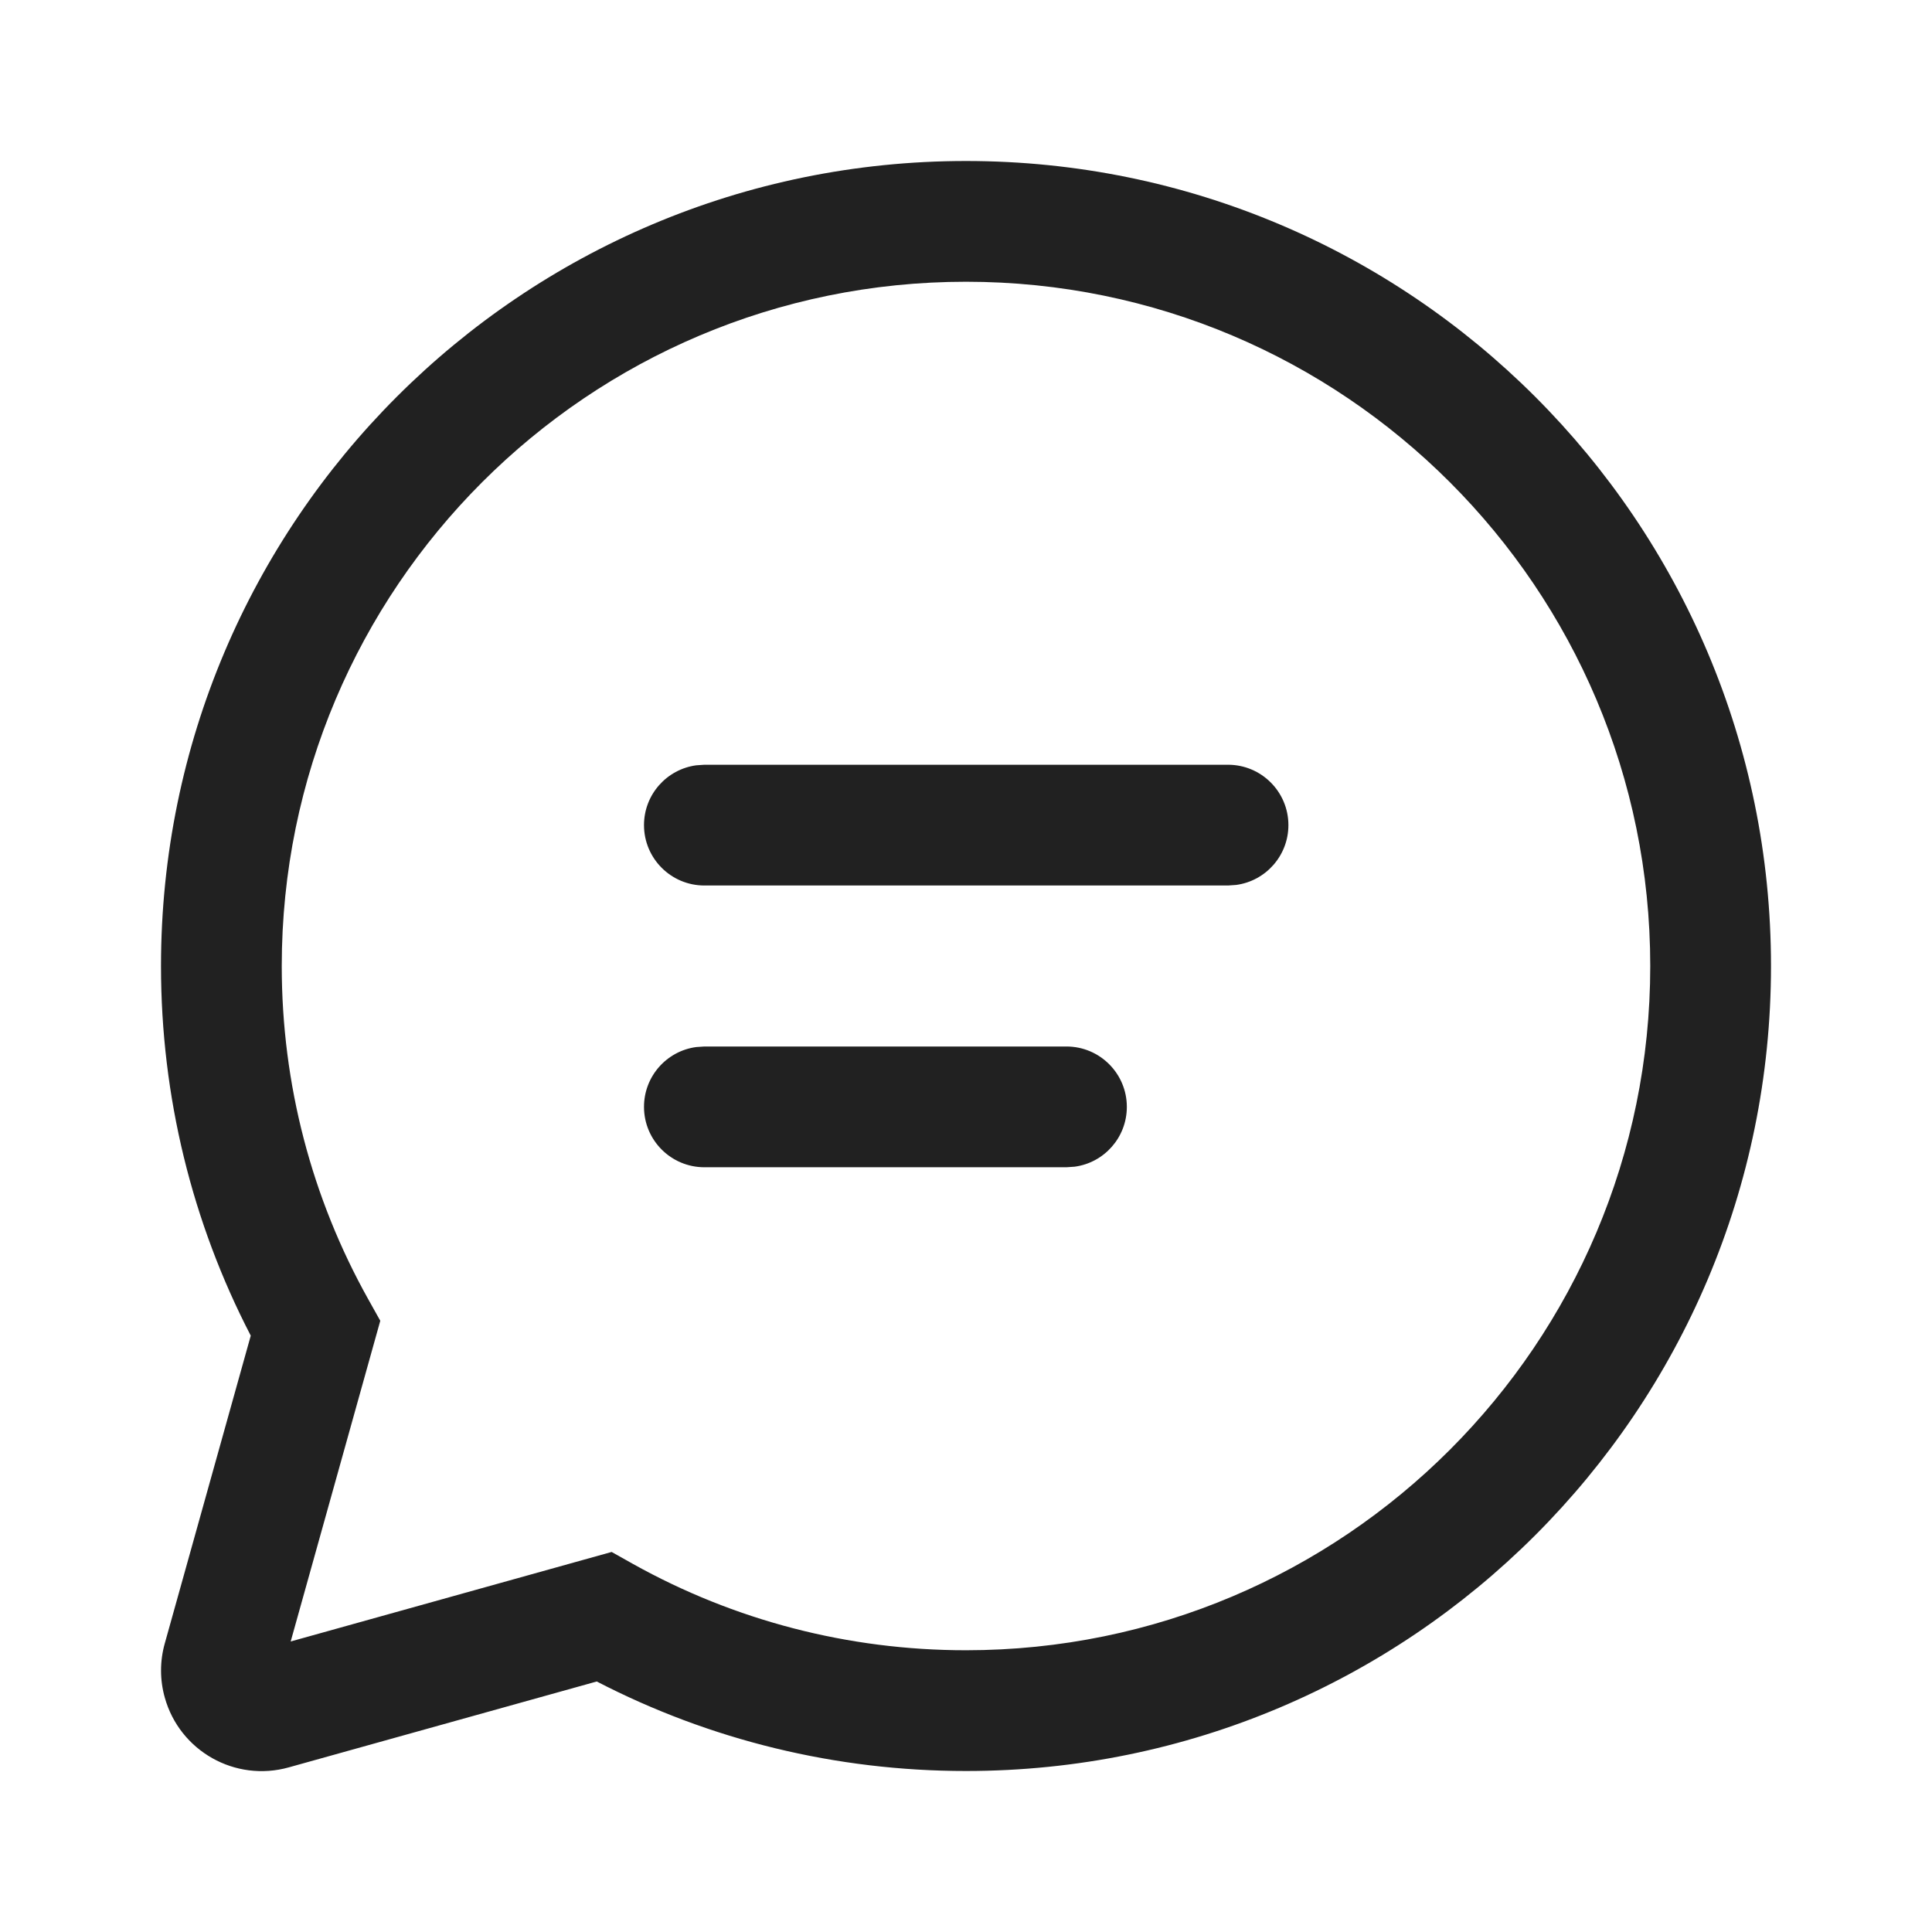
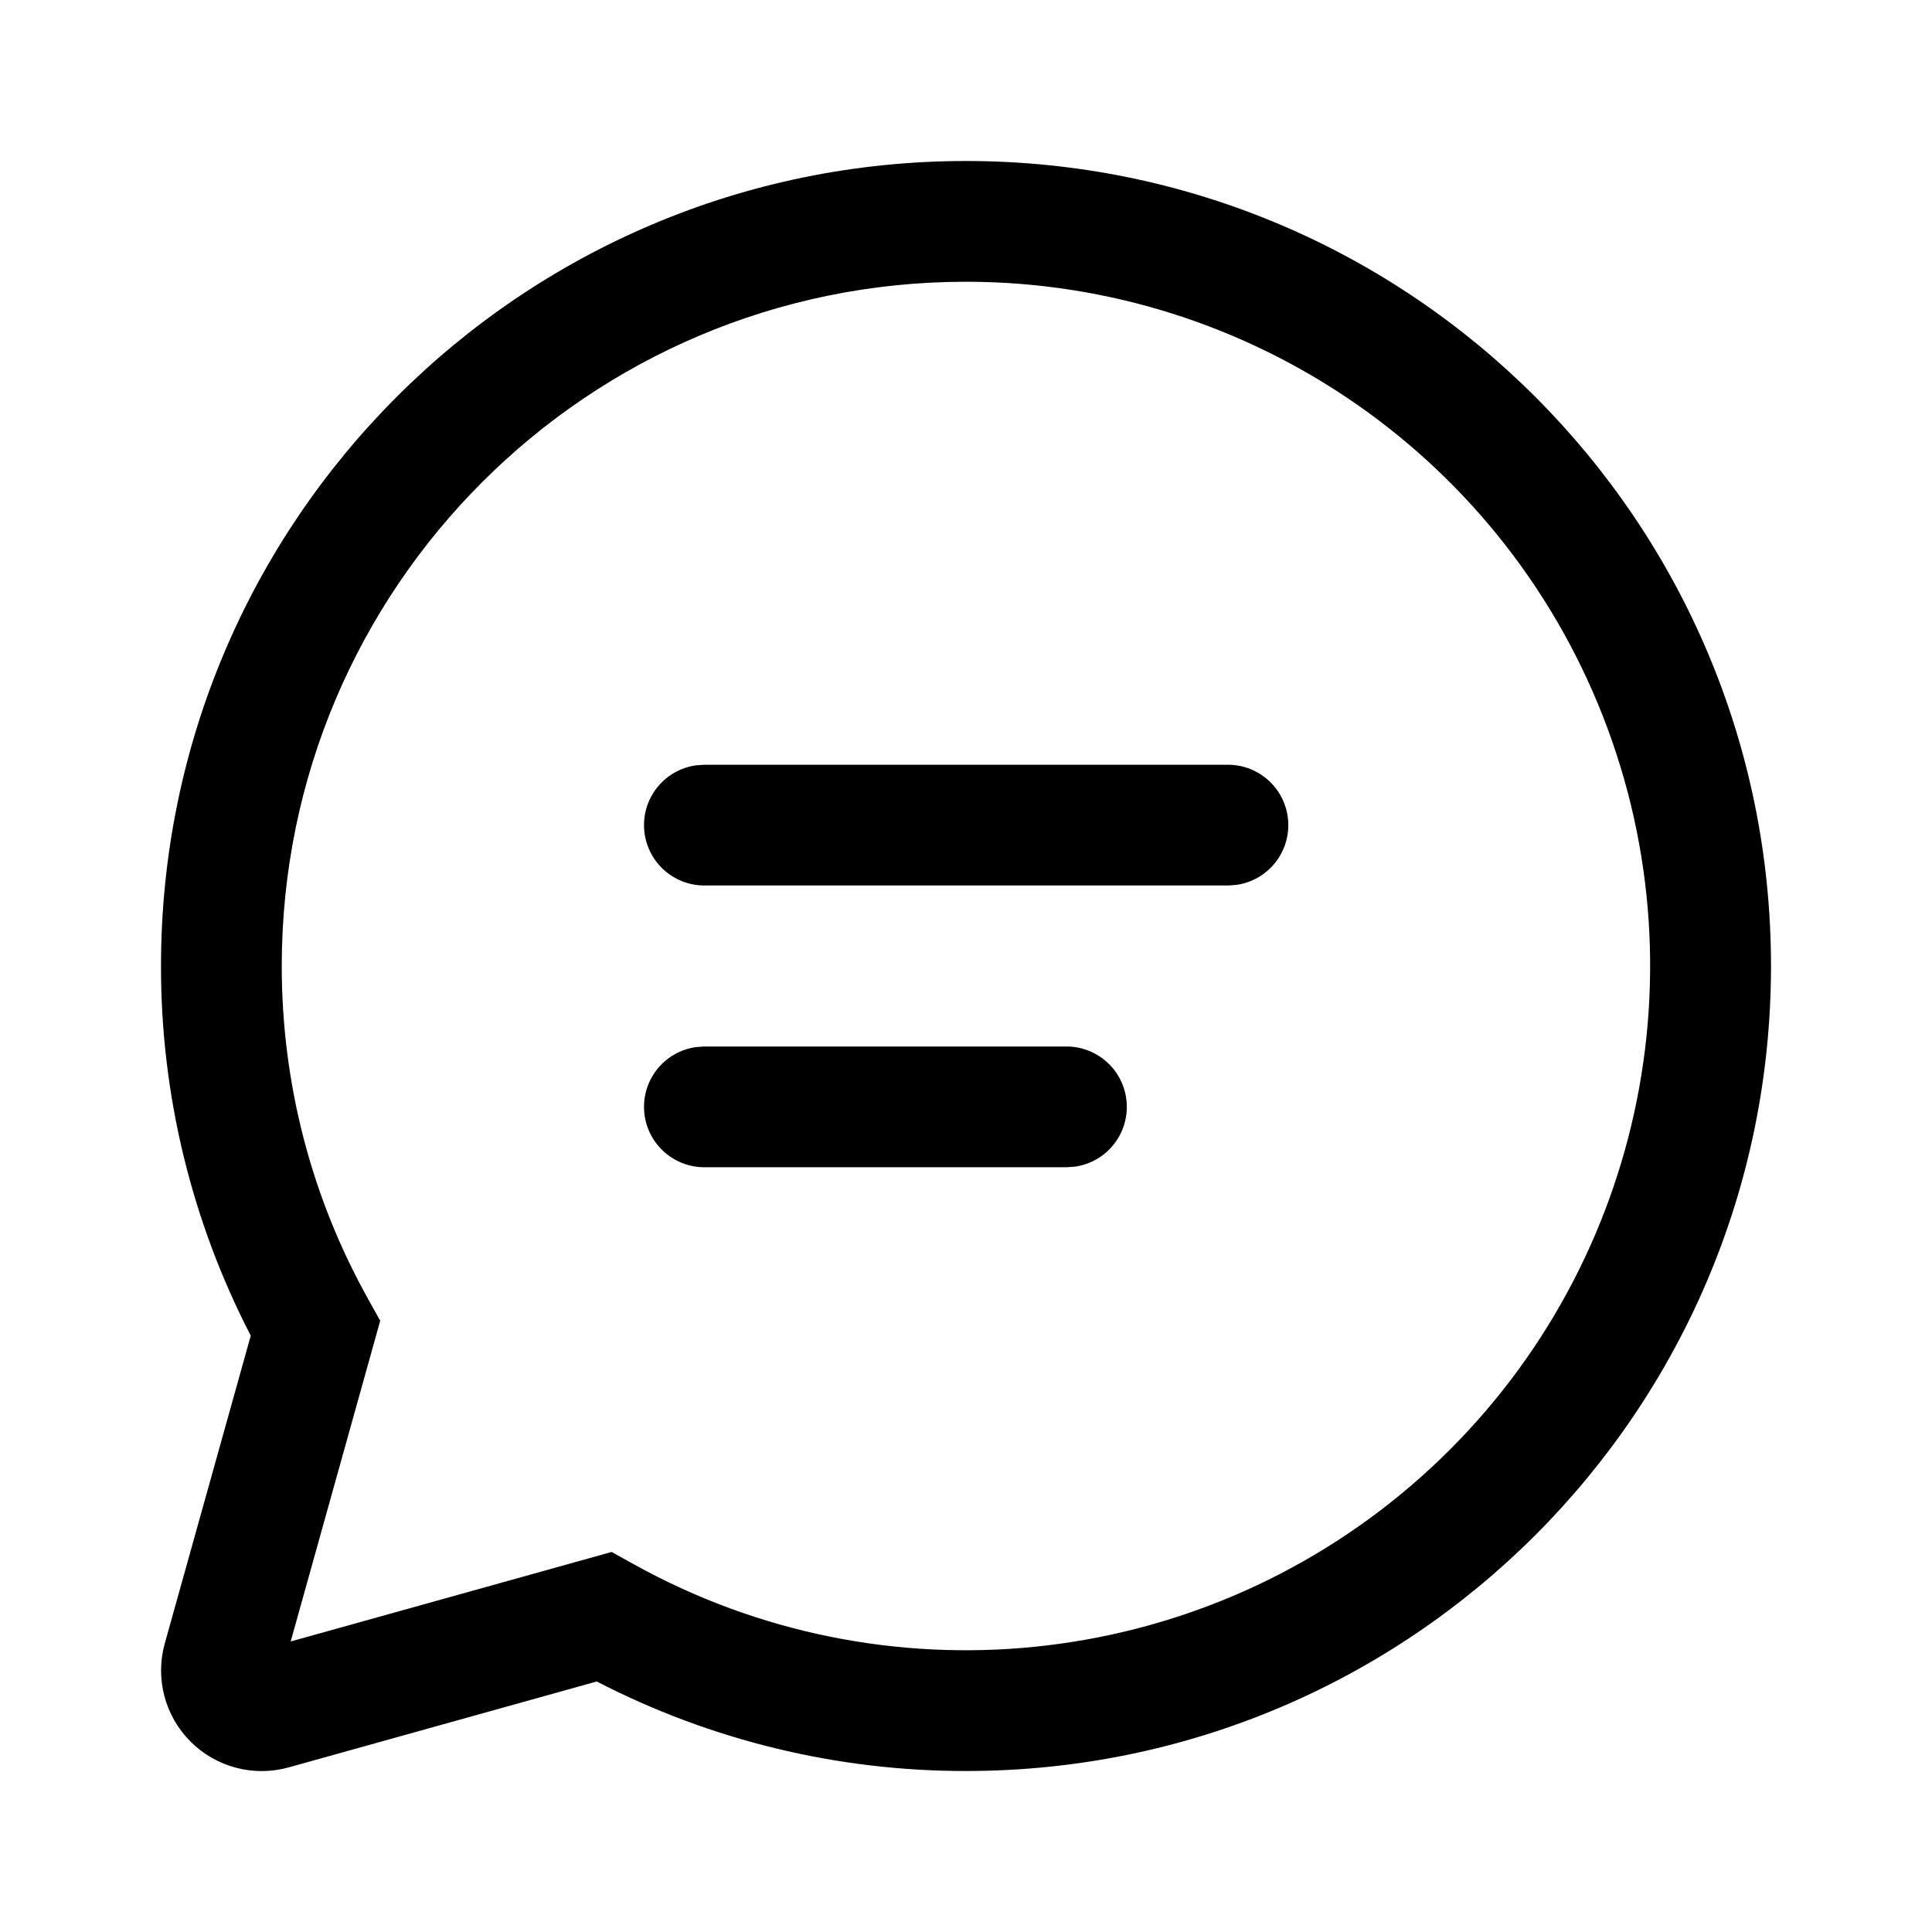
- <svg xmlns="http://www.w3.org/2000/svg" width="24" height="24" viewBox="0 0 24 24" fill="none">
-   <path d="M12 2C17.523 2 22 6.477 22 12C22 17.523 17.523 22 12 22C10.382 22 8.818 21.615 7.413 20.888L3.587 21.955C2.922 22.141 2.233 21.753 2.047 21.088C1.985 20.868 1.985 20.635 2.047 20.415L3.115 16.592C2.386 15.186 2 13.62 2 12C2 6.477 6.477 2 12 2ZM12 3.5C7.306 3.5 3.5 7.306 3.5 12C3.5 13.47 3.873 14.883 4.573 16.137L4.724 16.407L3.611 20.391L7.598 19.279L7.867 19.43C9.12 20.128 10.532 20.5 12 20.5C16.694 20.5 20.5 16.694 20.5 12C20.5 7.306 16.694 3.5 12 3.5ZM8.75 13H13.248C13.662 13 13.998 13.336 13.998 13.75C13.998 14.13 13.716 14.444 13.35 14.493L13.248 14.5H8.75C8.336 14.5 8 14.164 8 13.75C8 13.37 8.282 13.056 8.648 13.007L8.75 13H13.248H8.75ZM8.75 9.5H15.255C15.669 9.5 16.005 9.836 16.005 10.25C16.005 10.63 15.722 10.944 15.356 10.993L15.255 11H8.75C8.336 11 8 10.664 8 10.25C8 9.87 8.282 9.557 8.648 9.507L8.75 9.5H15.255H8.75Z" fill="#212121" />
+ <svg xmlns="http://www.w3.org/2000/svg" width="24" height="24" viewBox="0 0 24 24">
+   <path fill="currentColor" d="M12 2c5.523 0 10 4.477 10 10s-4.477 10-10 10a9.96 9.96 0 0 1-4.587-1.112l-3.826 1.067a1.25 1.25 0 0 1-1.54-1.54l1.068-3.823A9.96 9.96 0 0 1 2 12C2 6.477 6.477 2 12 2m0 1.5A8.5 8.5 0 0 0 3.5 12c0 1.47.373 2.883 1.073 4.137l.15.27l-1.112 3.984l3.987-1.112l.27.15A8.5 8.5 0 1 0 12 3.5M8.75 13h4.498a.75.75 0 0 1 .102 1.493l-.102.007H8.75a.75.75 0 0 1-.102-1.493zh4.498zm0-3.5h6.505a.75.75 0 0 1 .101 1.493l-.101.007H8.75a.75.75 0 0 1-.102-1.493zh6.505z" />
</svg>
